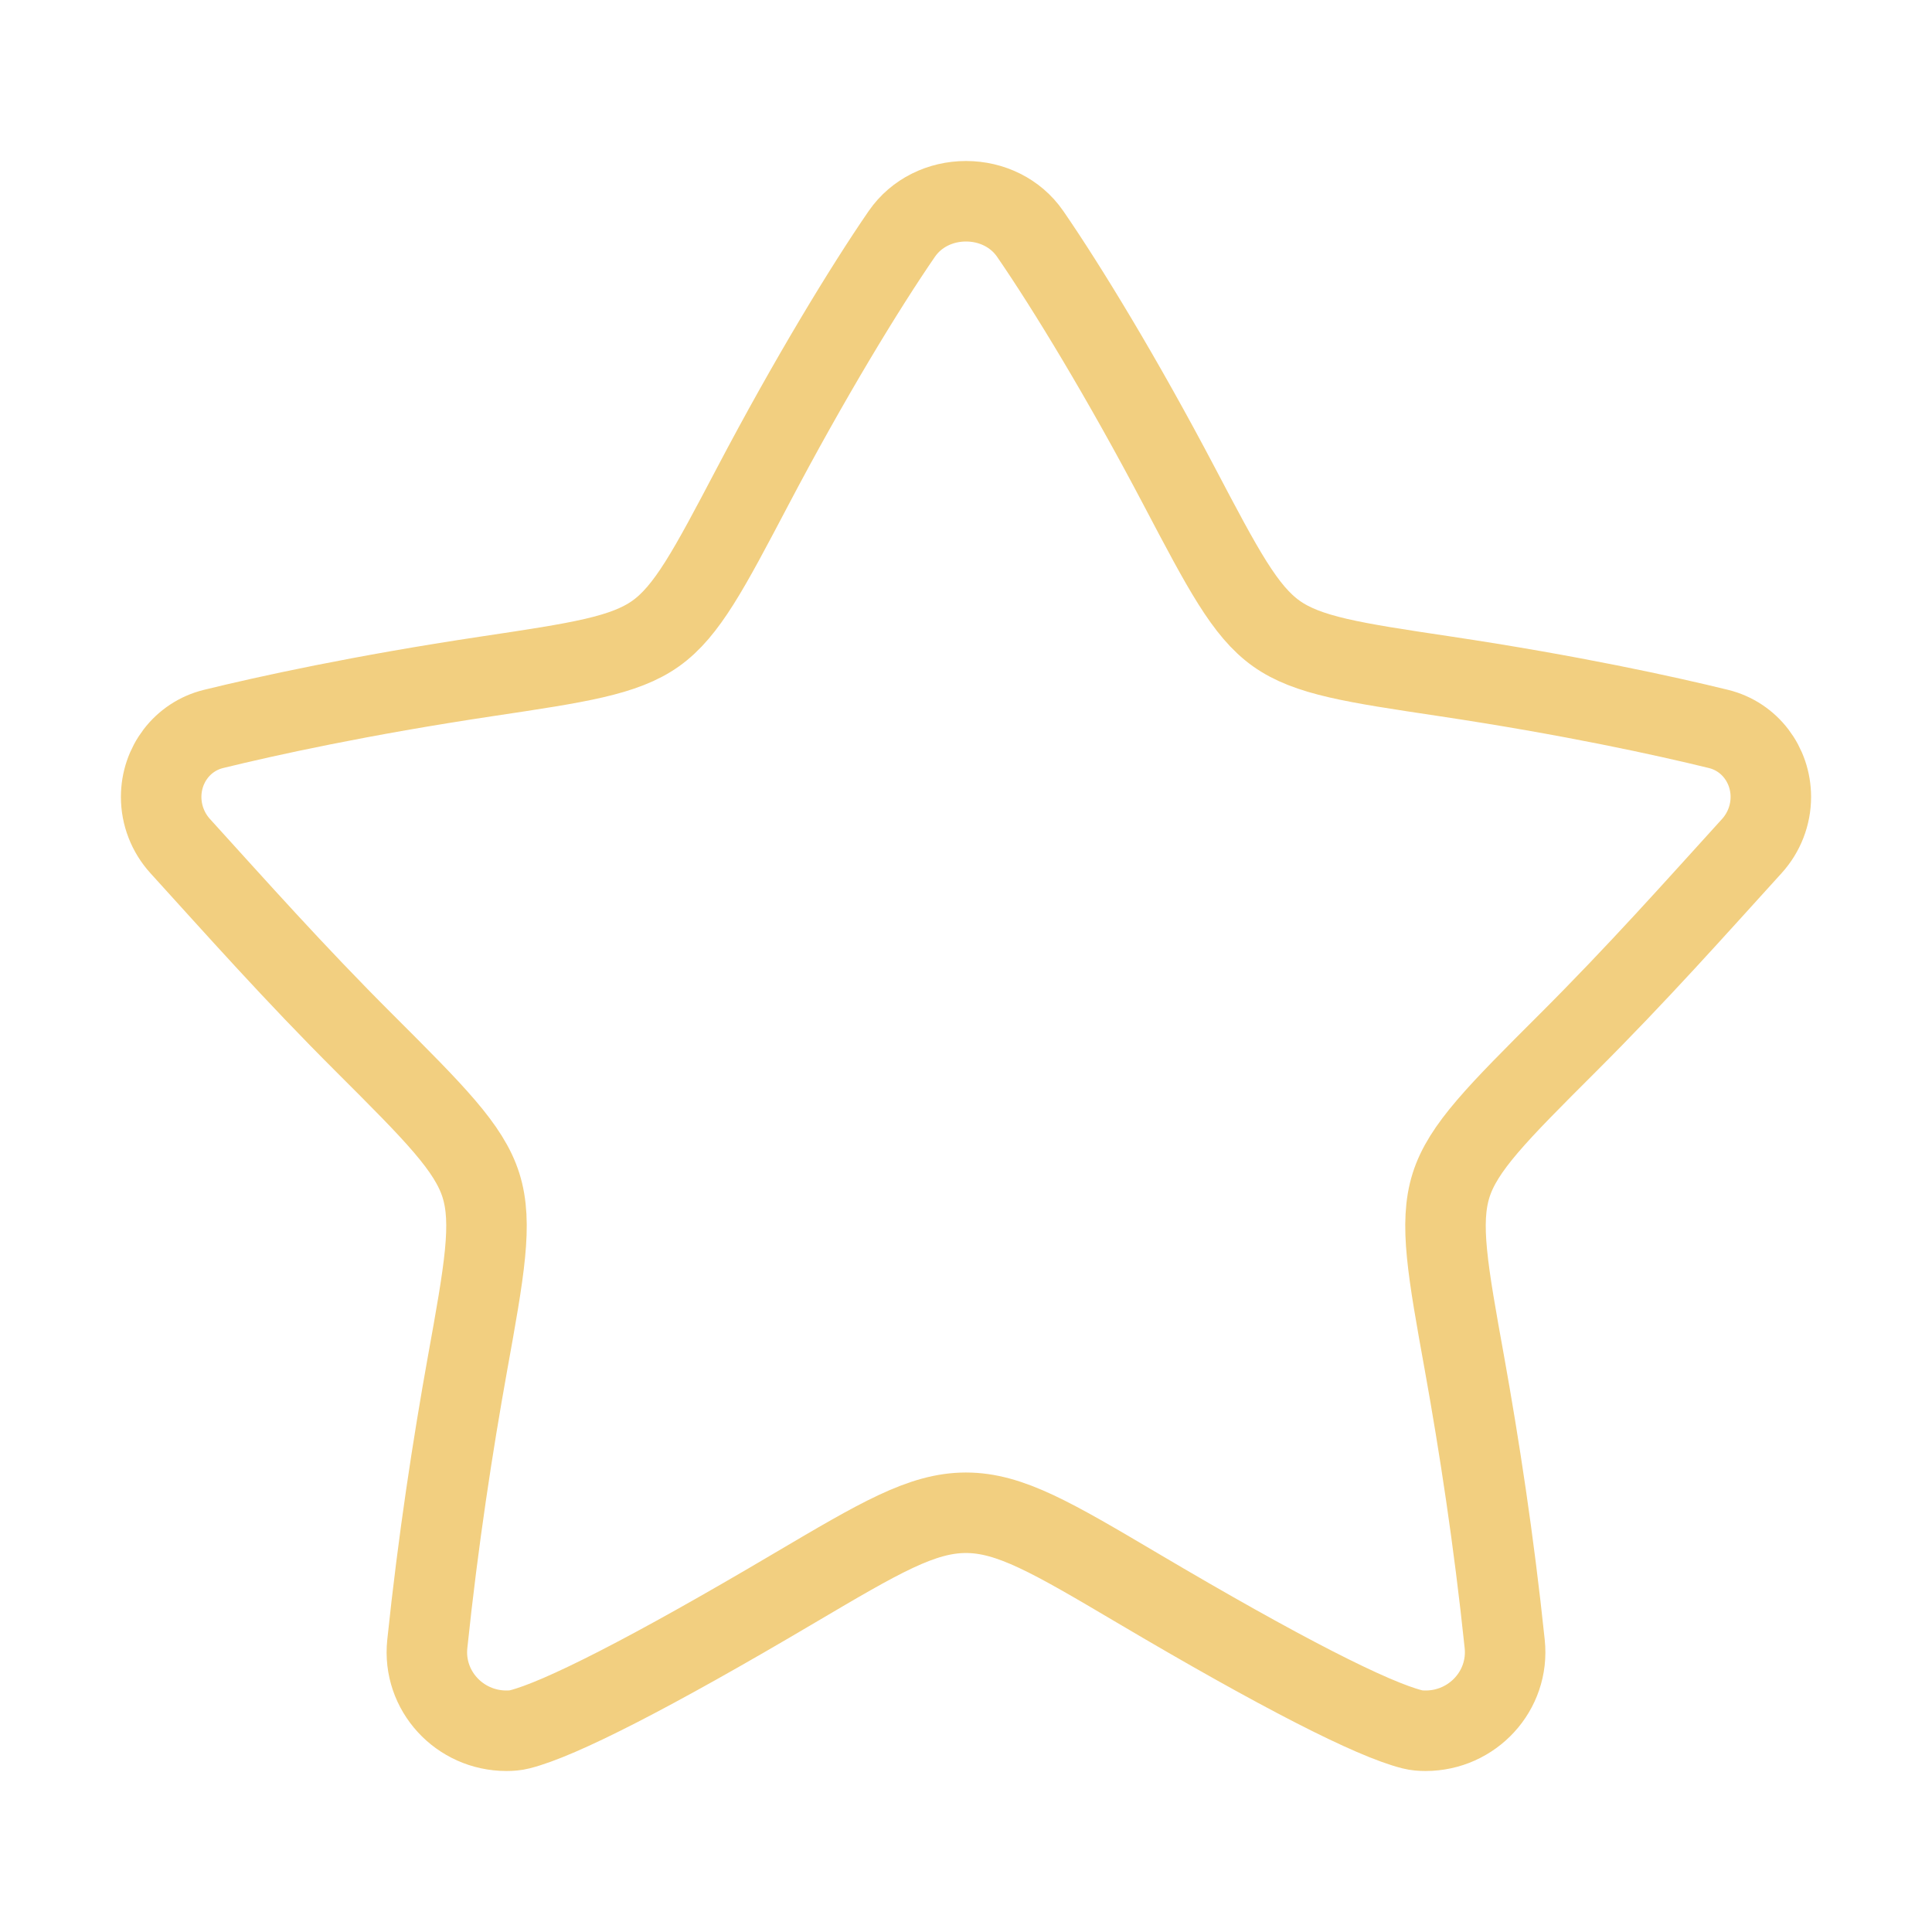
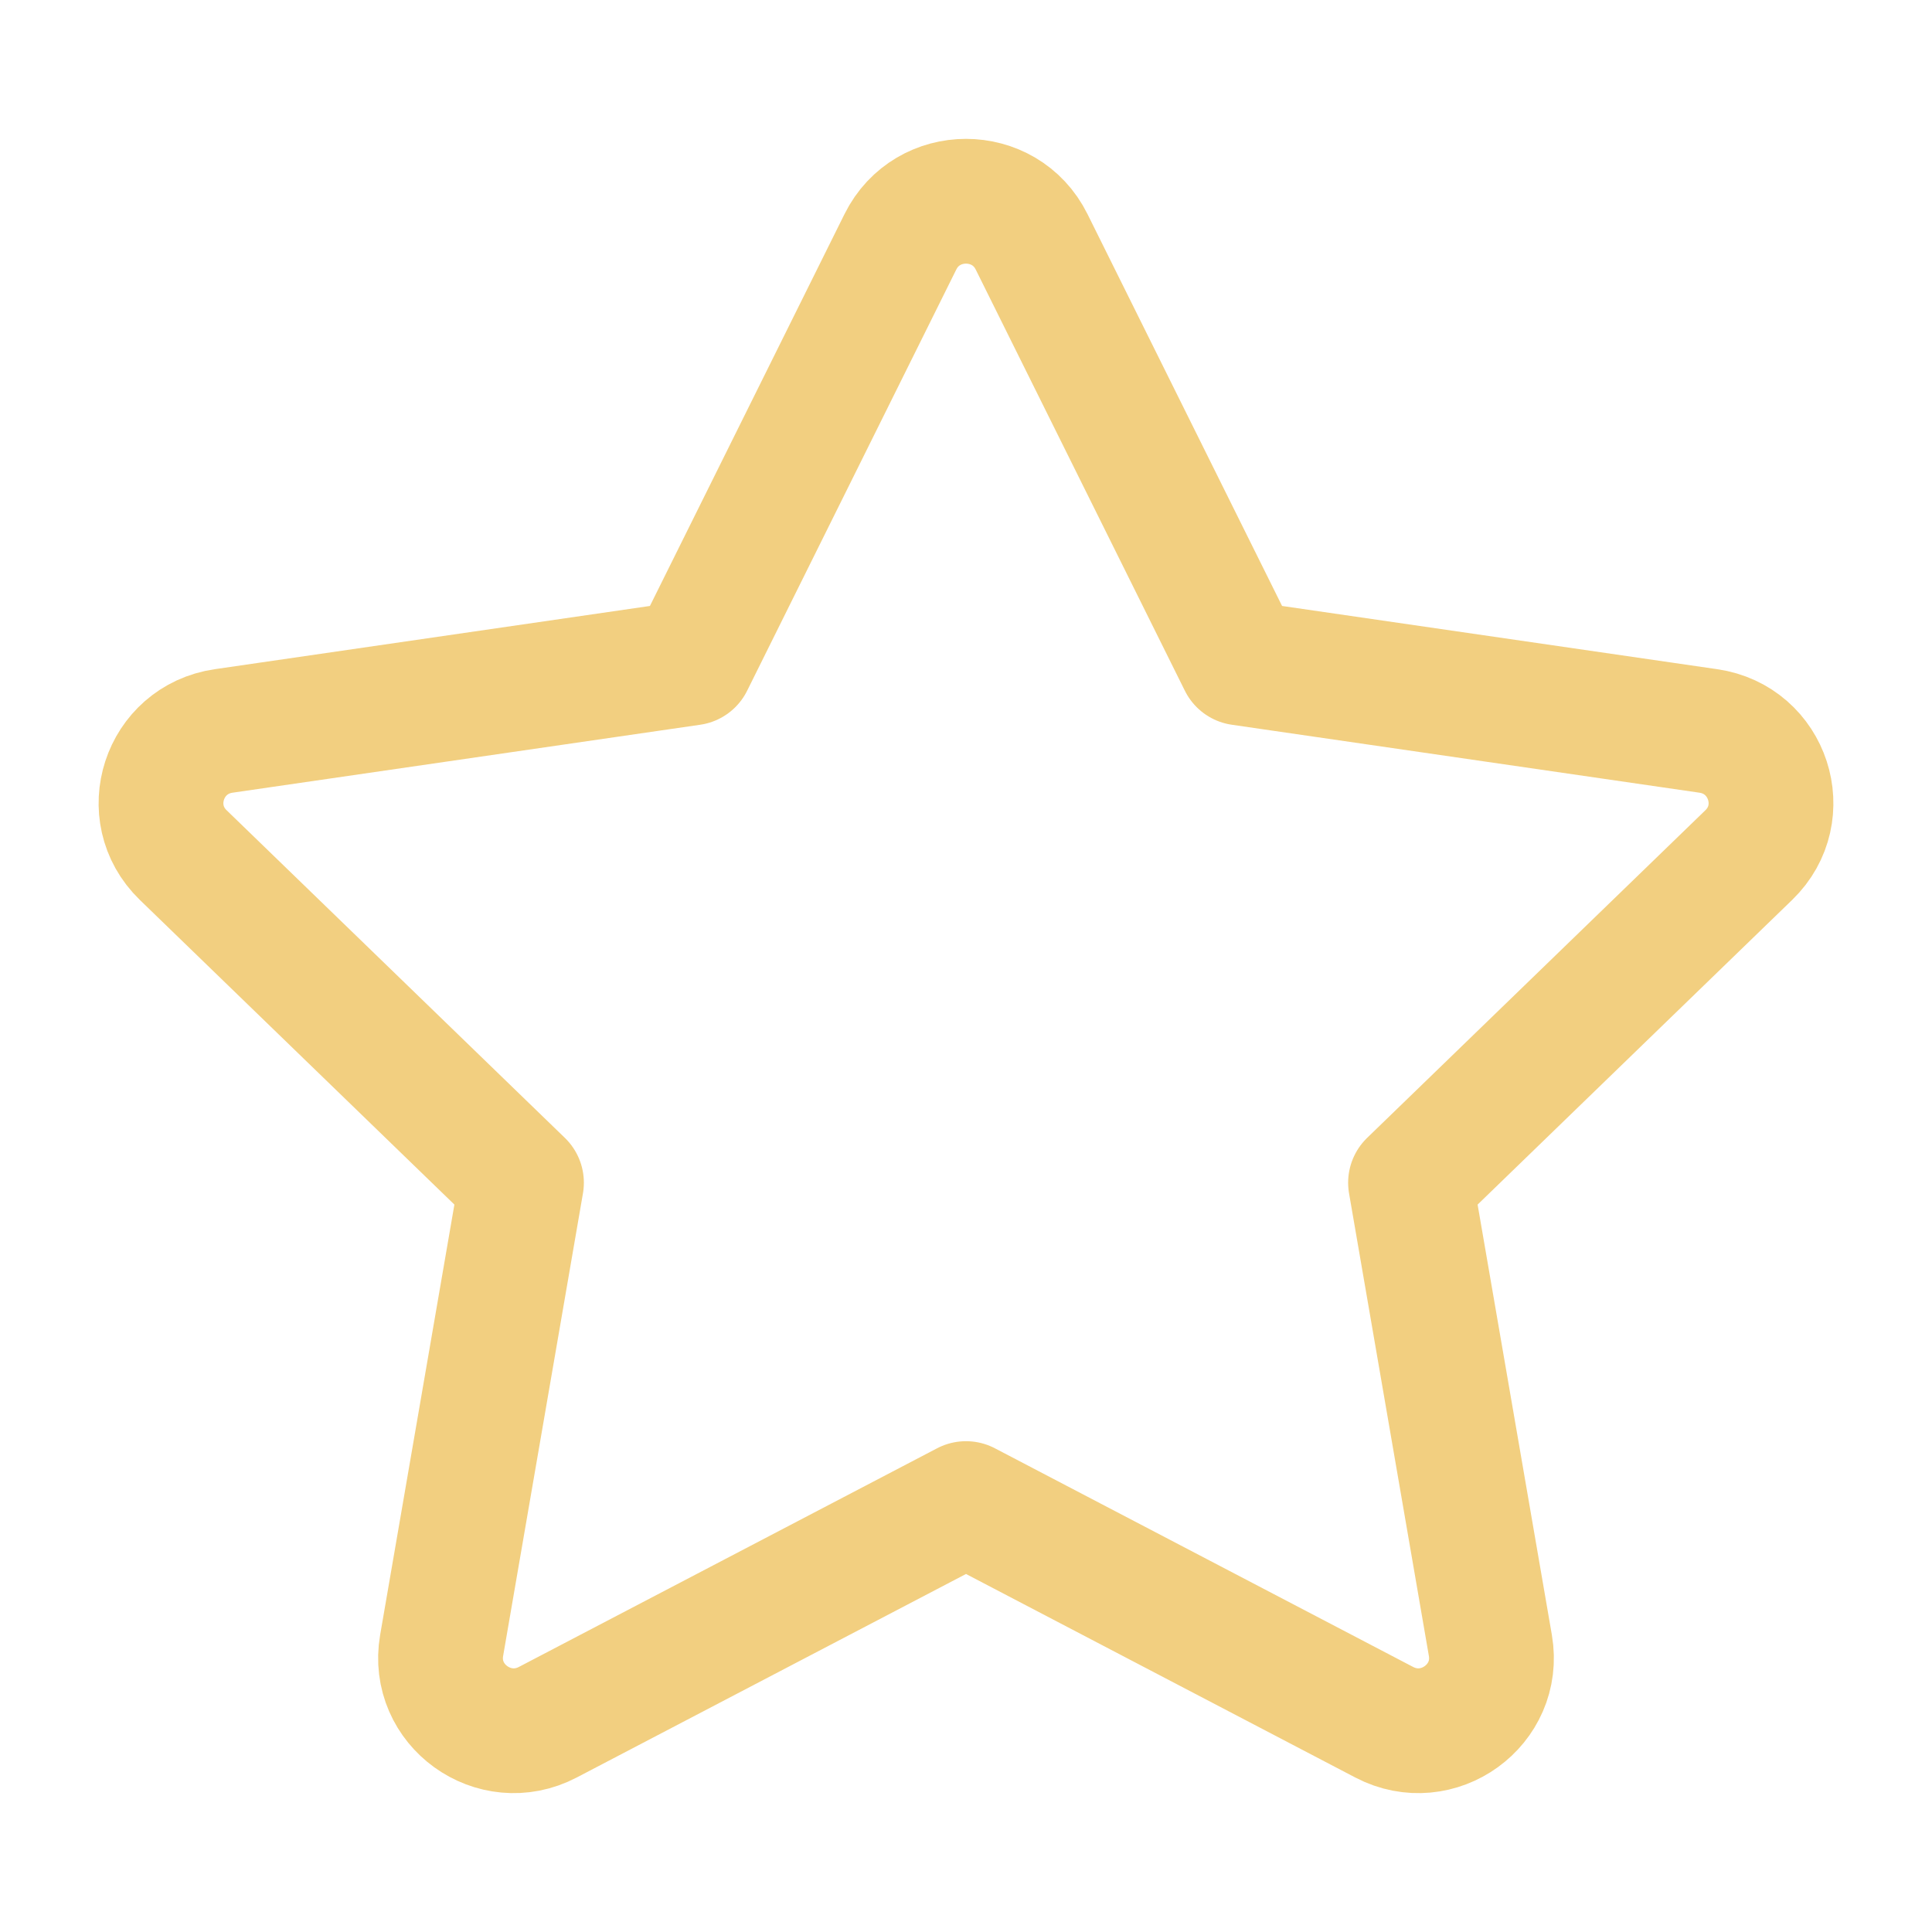
- <svg xmlns="http://www.w3.org/2000/svg" shape-rendering="geometricPrecision" viewBox="0 0 24 24" fill="none" stroke="#f2cf80" stroke-width="1.0" stroke-linecap="round" stroke-linejoin="round">
-   <path d="M12.797 2.905C13.255 3.57 13.948 4.708 14.651 6.045C15.194 7.077 15.466 7.593 15.855 7.87C16.244 8.146 16.812 8.231 17.947 8.401C19.52 8.637 20.681 8.892 21.347 9.055C21.735 9.15 21.998 9.5 21.998 9.9C21.998 10.126 21.913 10.344 21.761 10.511C21.064 11.278 20.349 12.084 19.47 12.961C18.605 13.825 18.172 14.257 18.025 14.726C17.878 15.195 17.983 15.779 18.194 16.947C18.373 17.943 18.557 19.131 18.692 20.422C18.753 21.002 18.292 21.5 17.709 21.5C17.652 21.5 17.597 21.496 17.542 21.482C17.05 21.358 15.919 20.785 14.125 19.724C13.072 19.102 12.546 18.792 11.999 18.792C11.453 18.792 10.927 19.103 9.874 19.724C8.08 20.785 6.95 21.358 6.458 21.482C6.403 21.496 6.348 21.5 6.291 21.5C5.708 21.5 5.247 21.002 5.308 20.422C5.443 19.131 5.627 17.943 5.806 16.947C6.017 15.779 6.122 15.195 5.975 14.726C5.828 14.257 5.395 13.825 4.53 12.961C3.651 12.084 2.936 11.278 2.239 10.511C2.087 10.344 2.002 10.126 2.002 9.9C2.002 9.5 2.265 9.15 2.653 9.055C3.319 8.892 4.48 8.637 6.053 8.401C7.188 8.231 7.756 8.146 8.145 7.87C8.534 7.593 8.806 7.077 9.349 6.045C10.052 4.708 10.745 3.57 11.203 2.905C11.383 2.644 11.683 2.5 12 2.5C12.317 2.5 12.617 2.644 12.797 2.905Z" stroke="#f2cf80" stroke-linecap="round" stroke-linejoin="round" stroke-width="1.0" />
+ <svg xmlns="http://www.w3.org/2000/svg" shape-rendering="geometricPrecision" width="24" height="24" stroke-width="1.55" viewBox="0 0 24 24" fill="none">
+   <path d="M8.587 8.236L11.185 3.004C11.518 2.332 12.482 2.332 12.815 3.004L15.413 8.236L21.221 9.08C21.967 9.188 22.264 10.099 21.724 10.622L17.522 14.692L18.514 20.441C18.641 21.18 17.861 21.743 17.195 21.394L12 18.678L6.805 21.394C6.139 21.743 5.359 21.18 5.486 20.441L6.478 14.692L2.276 10.622C1.736 10.099 2.033 9.188 2.779 9.08L8.587 8.236Z" stroke="#f2cf80" stroke-linecap="round" stroke-linejoin="round" />
</svg>
